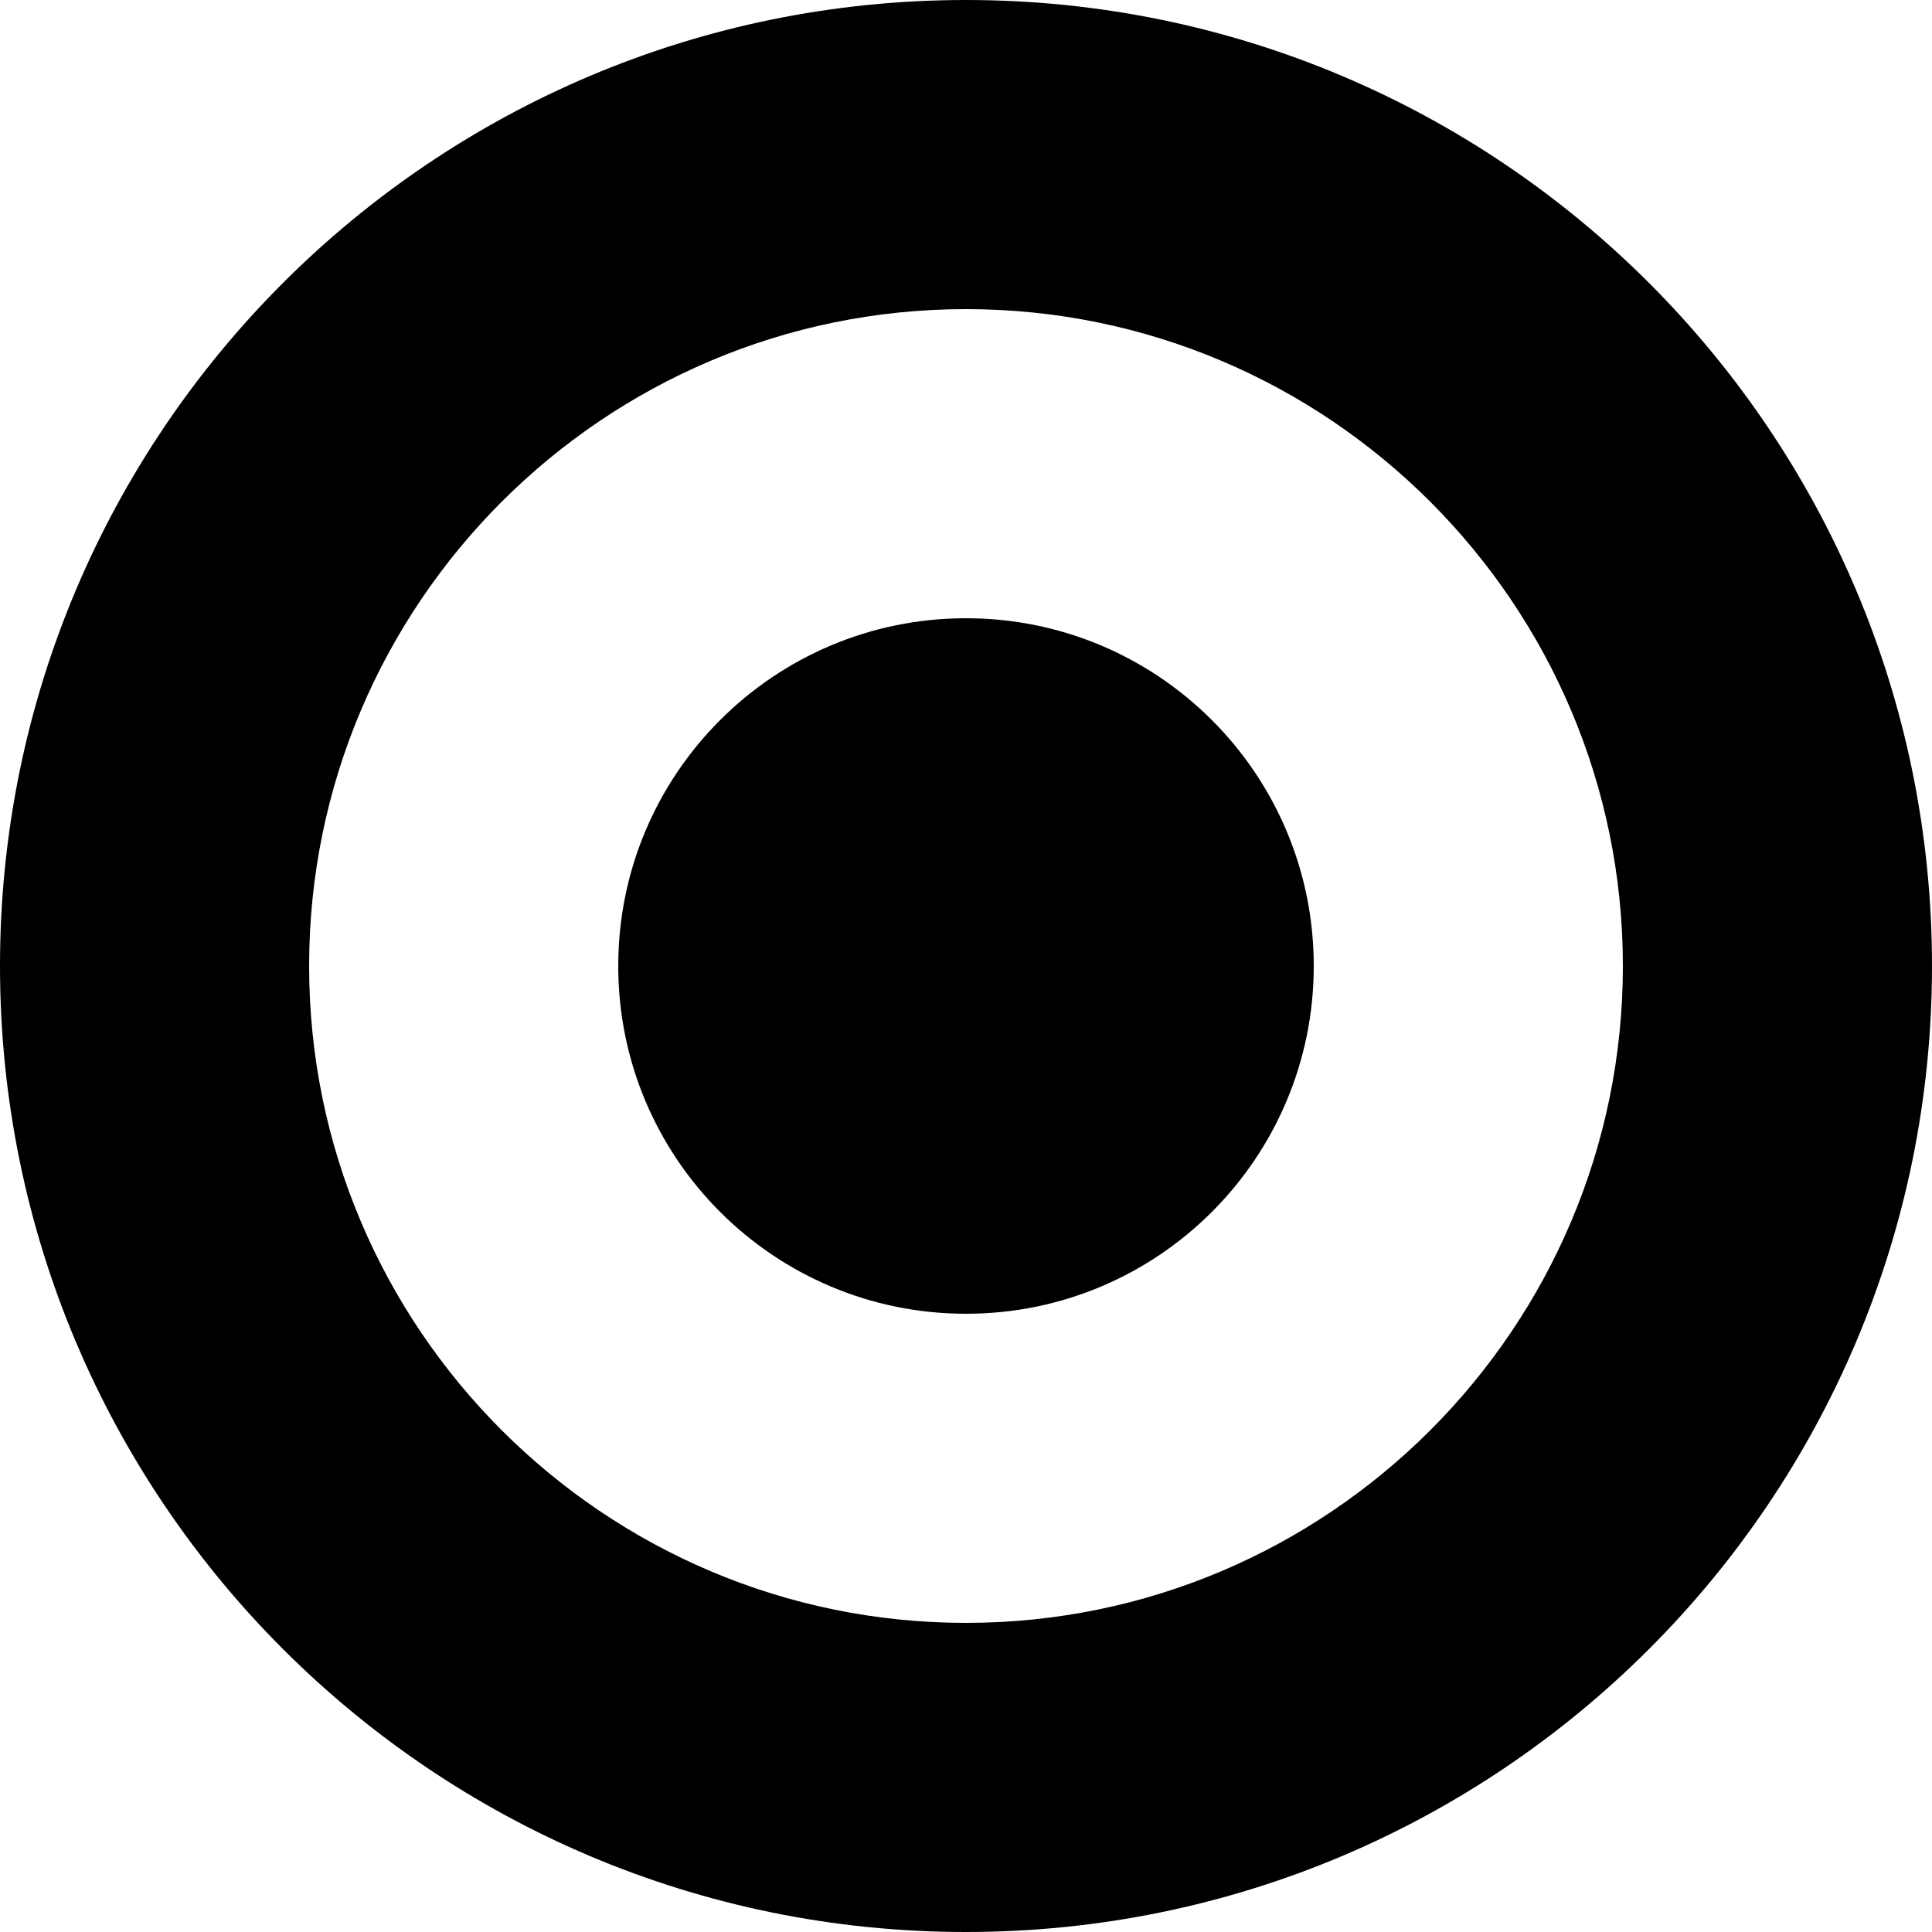
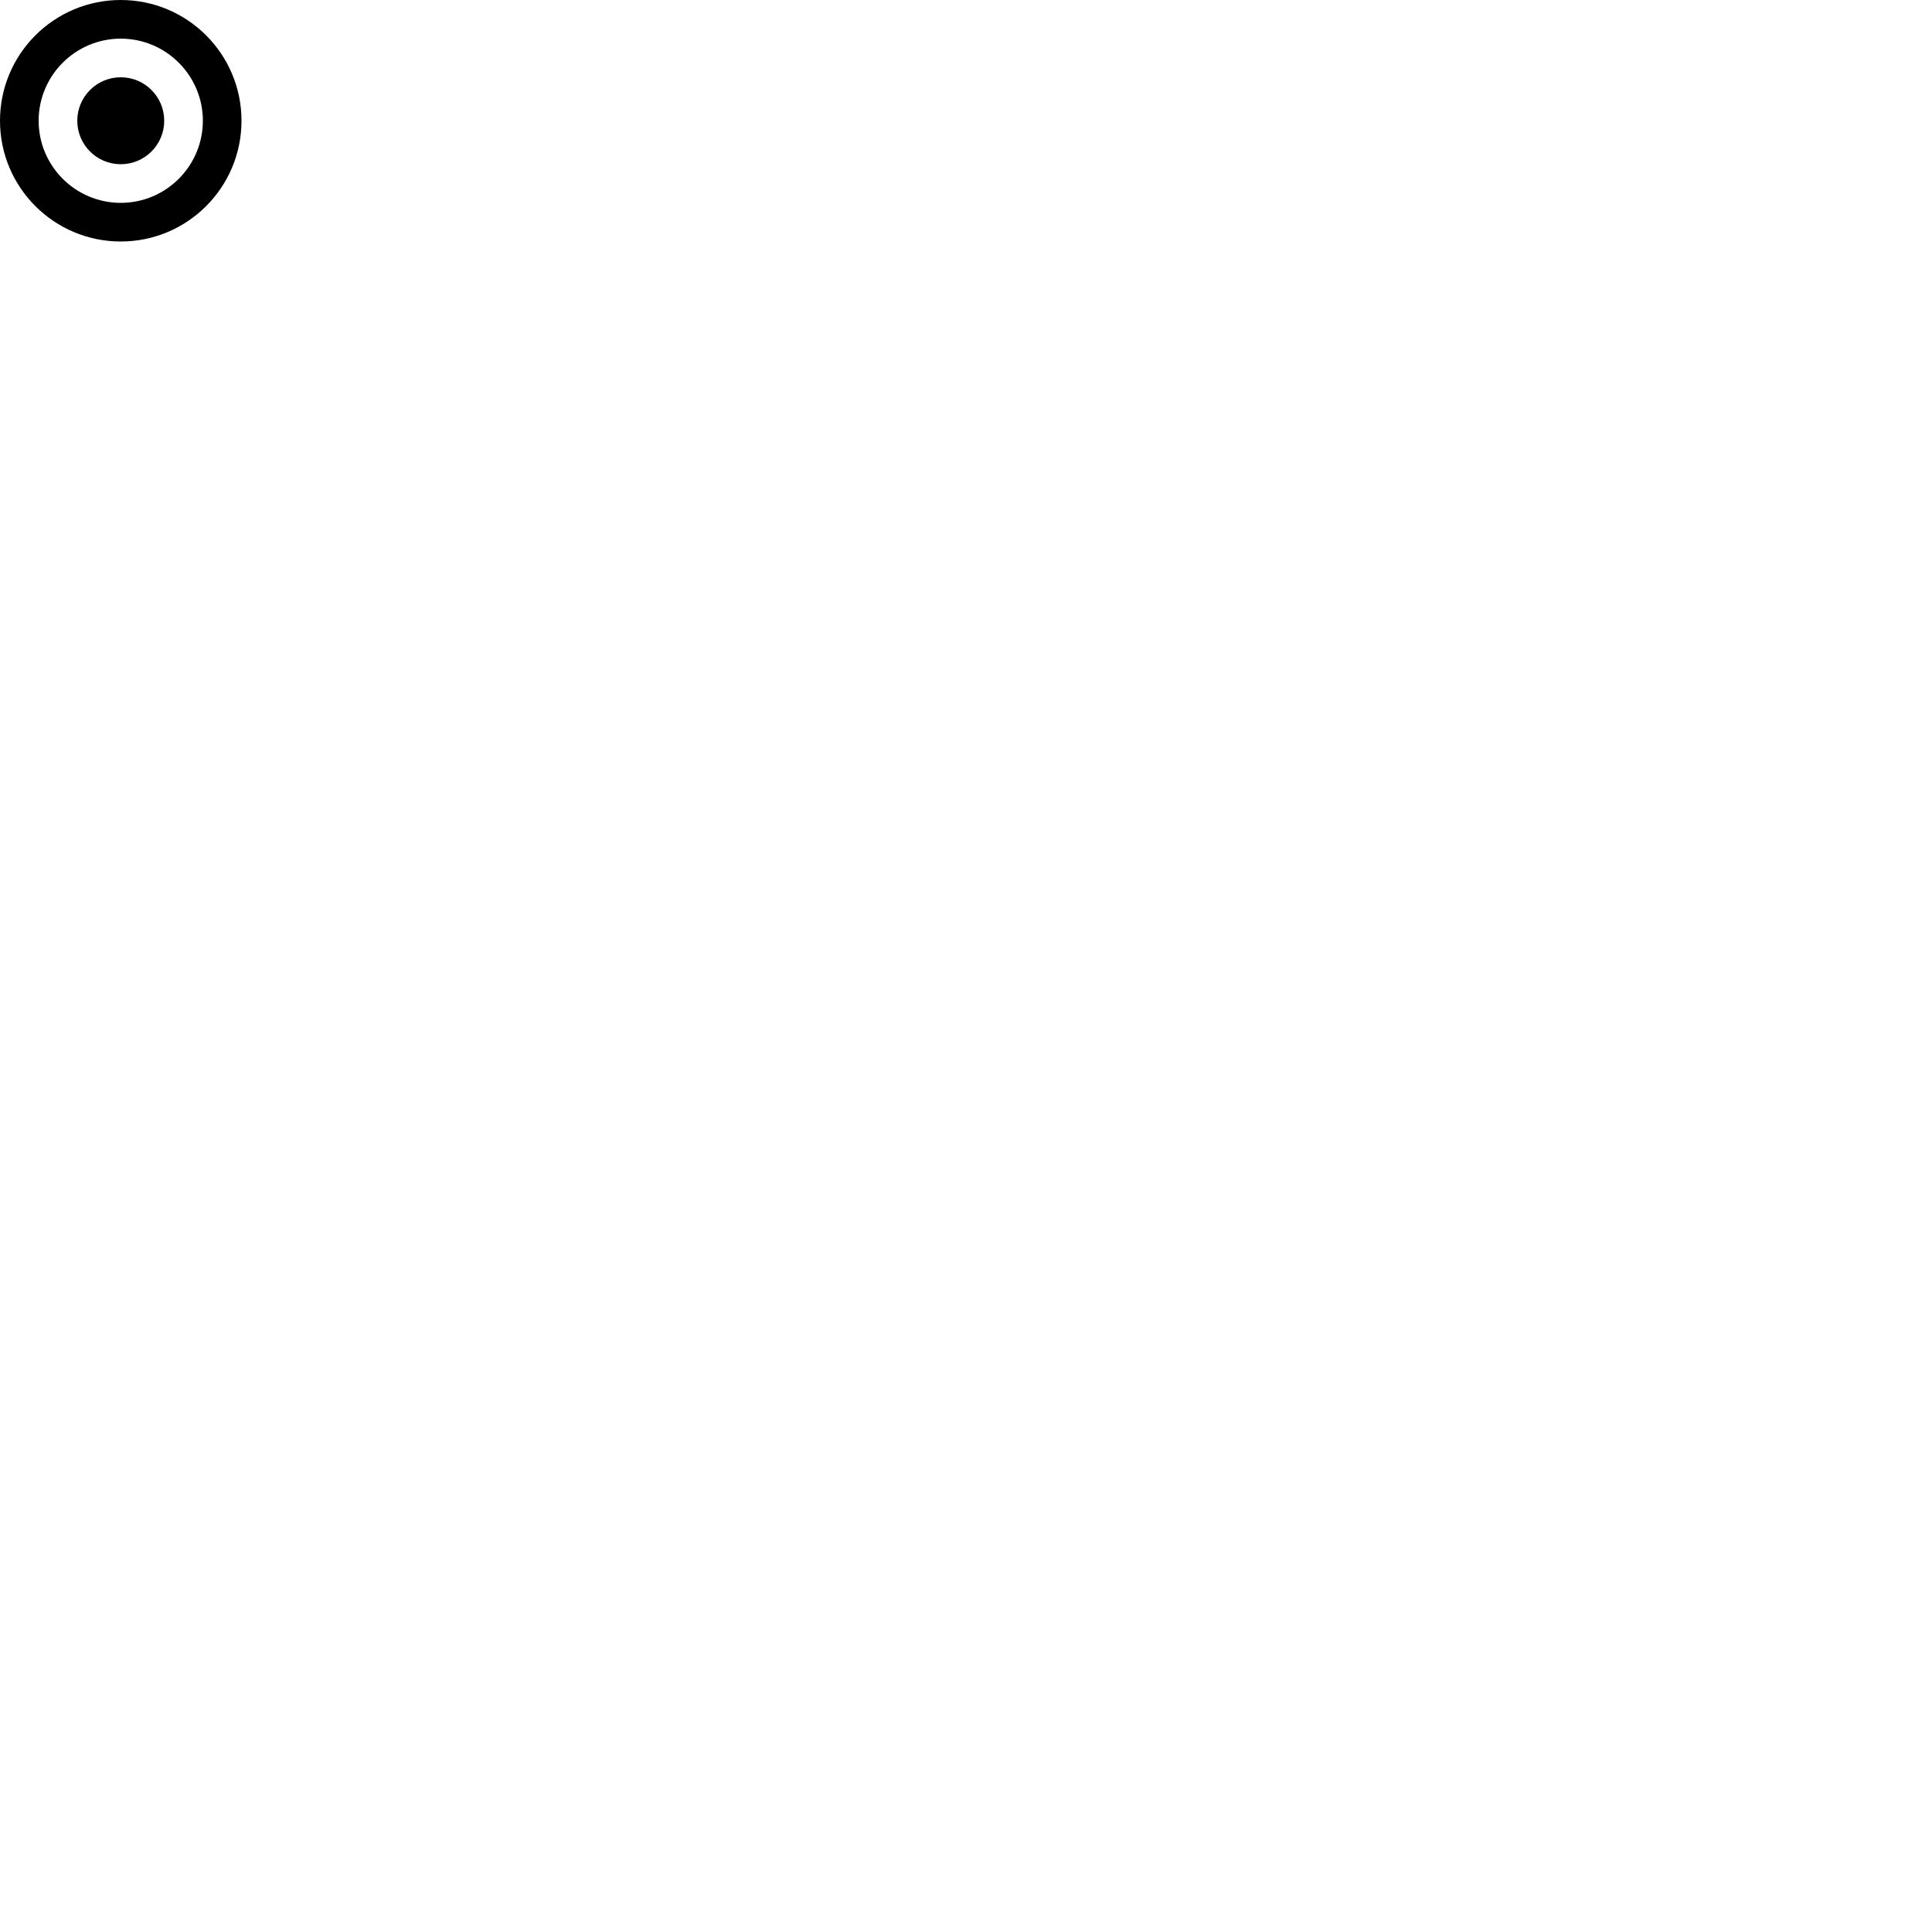
- <svg xmlns="http://www.w3.org/2000/svg" width="25" height="25" viewBox="0 0 25 25">
+ <svg xmlns="http://www.w3.org/2000/svg" width="200" height="200" viewBox="0 0 200 200">
  <path d="M12.5 4c4.687 0 8.5 3.813 8.5 8.5 0 4.687-3.813 8.5-8.5 8.5C7.813 21 4 17.187 4 12.5 4 7.813 7.813 4 12.5 4m0-4C5.597 0 0 5.597 0 12.5S5.597 25 12.5 25 25 19.403 25 12.5 19.403 0 12.5 0z" />
  <circle cx="12.5" cy="12.5" r="4.5" />
</svg>
